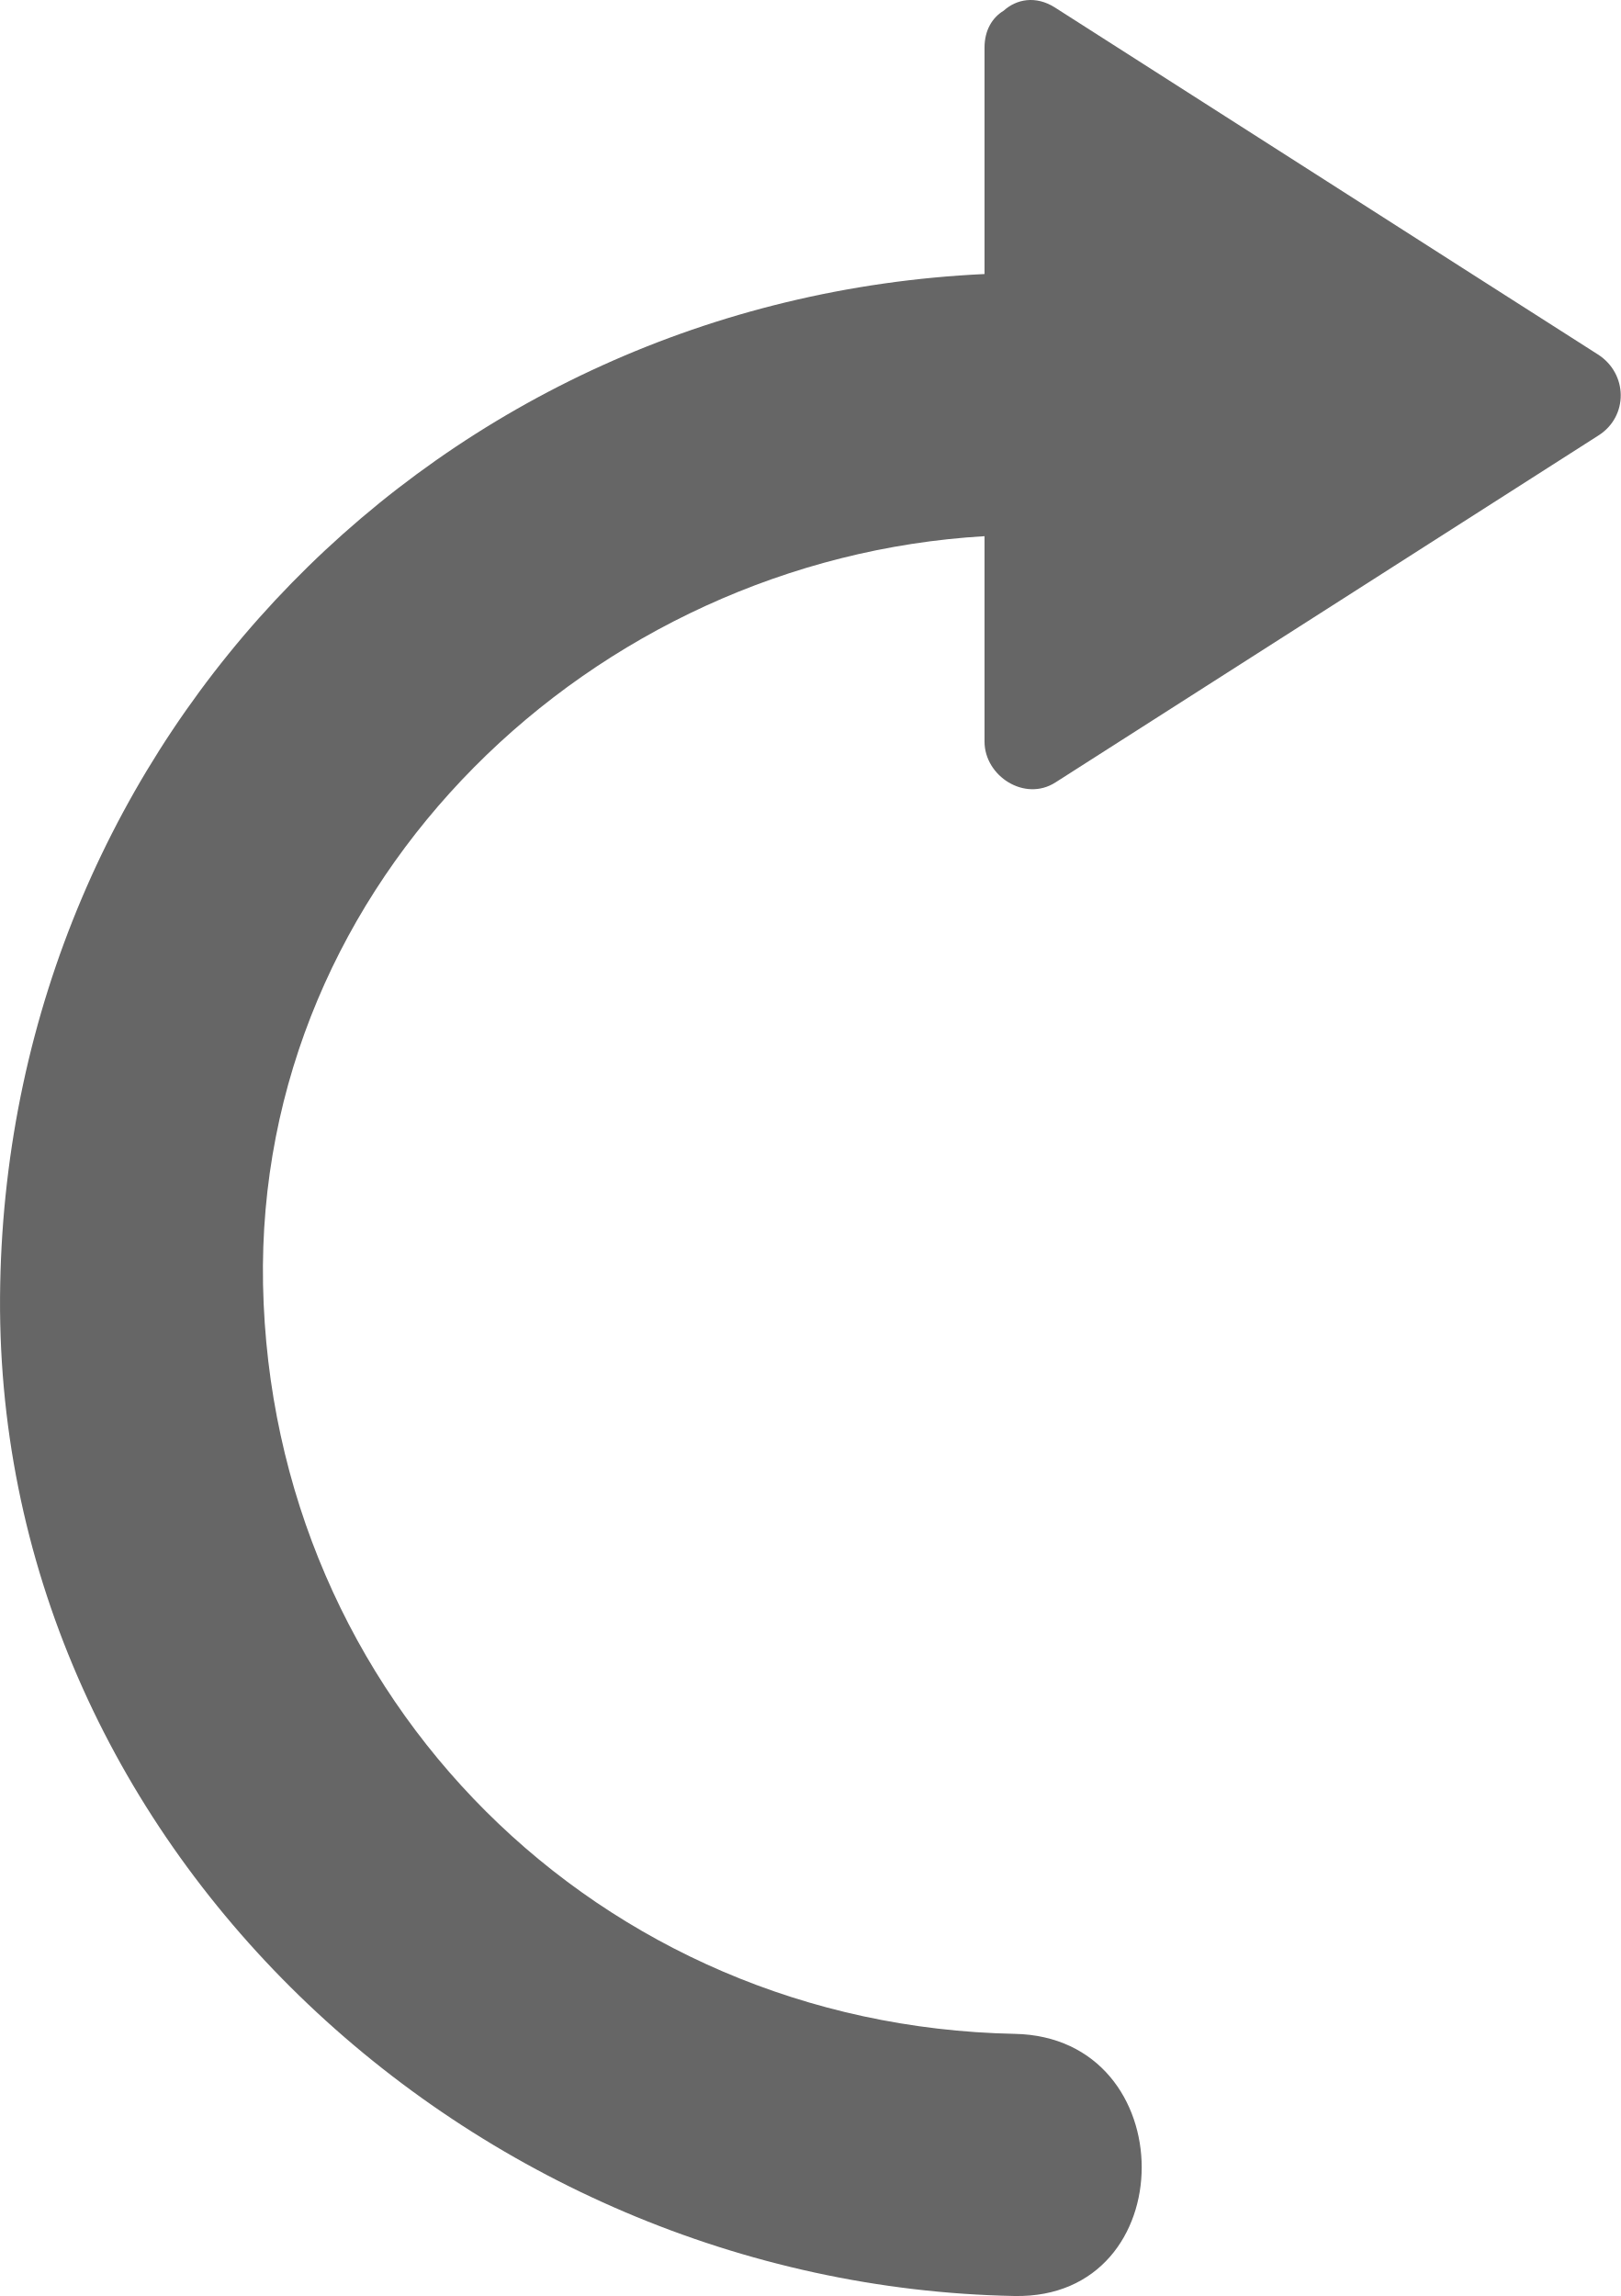
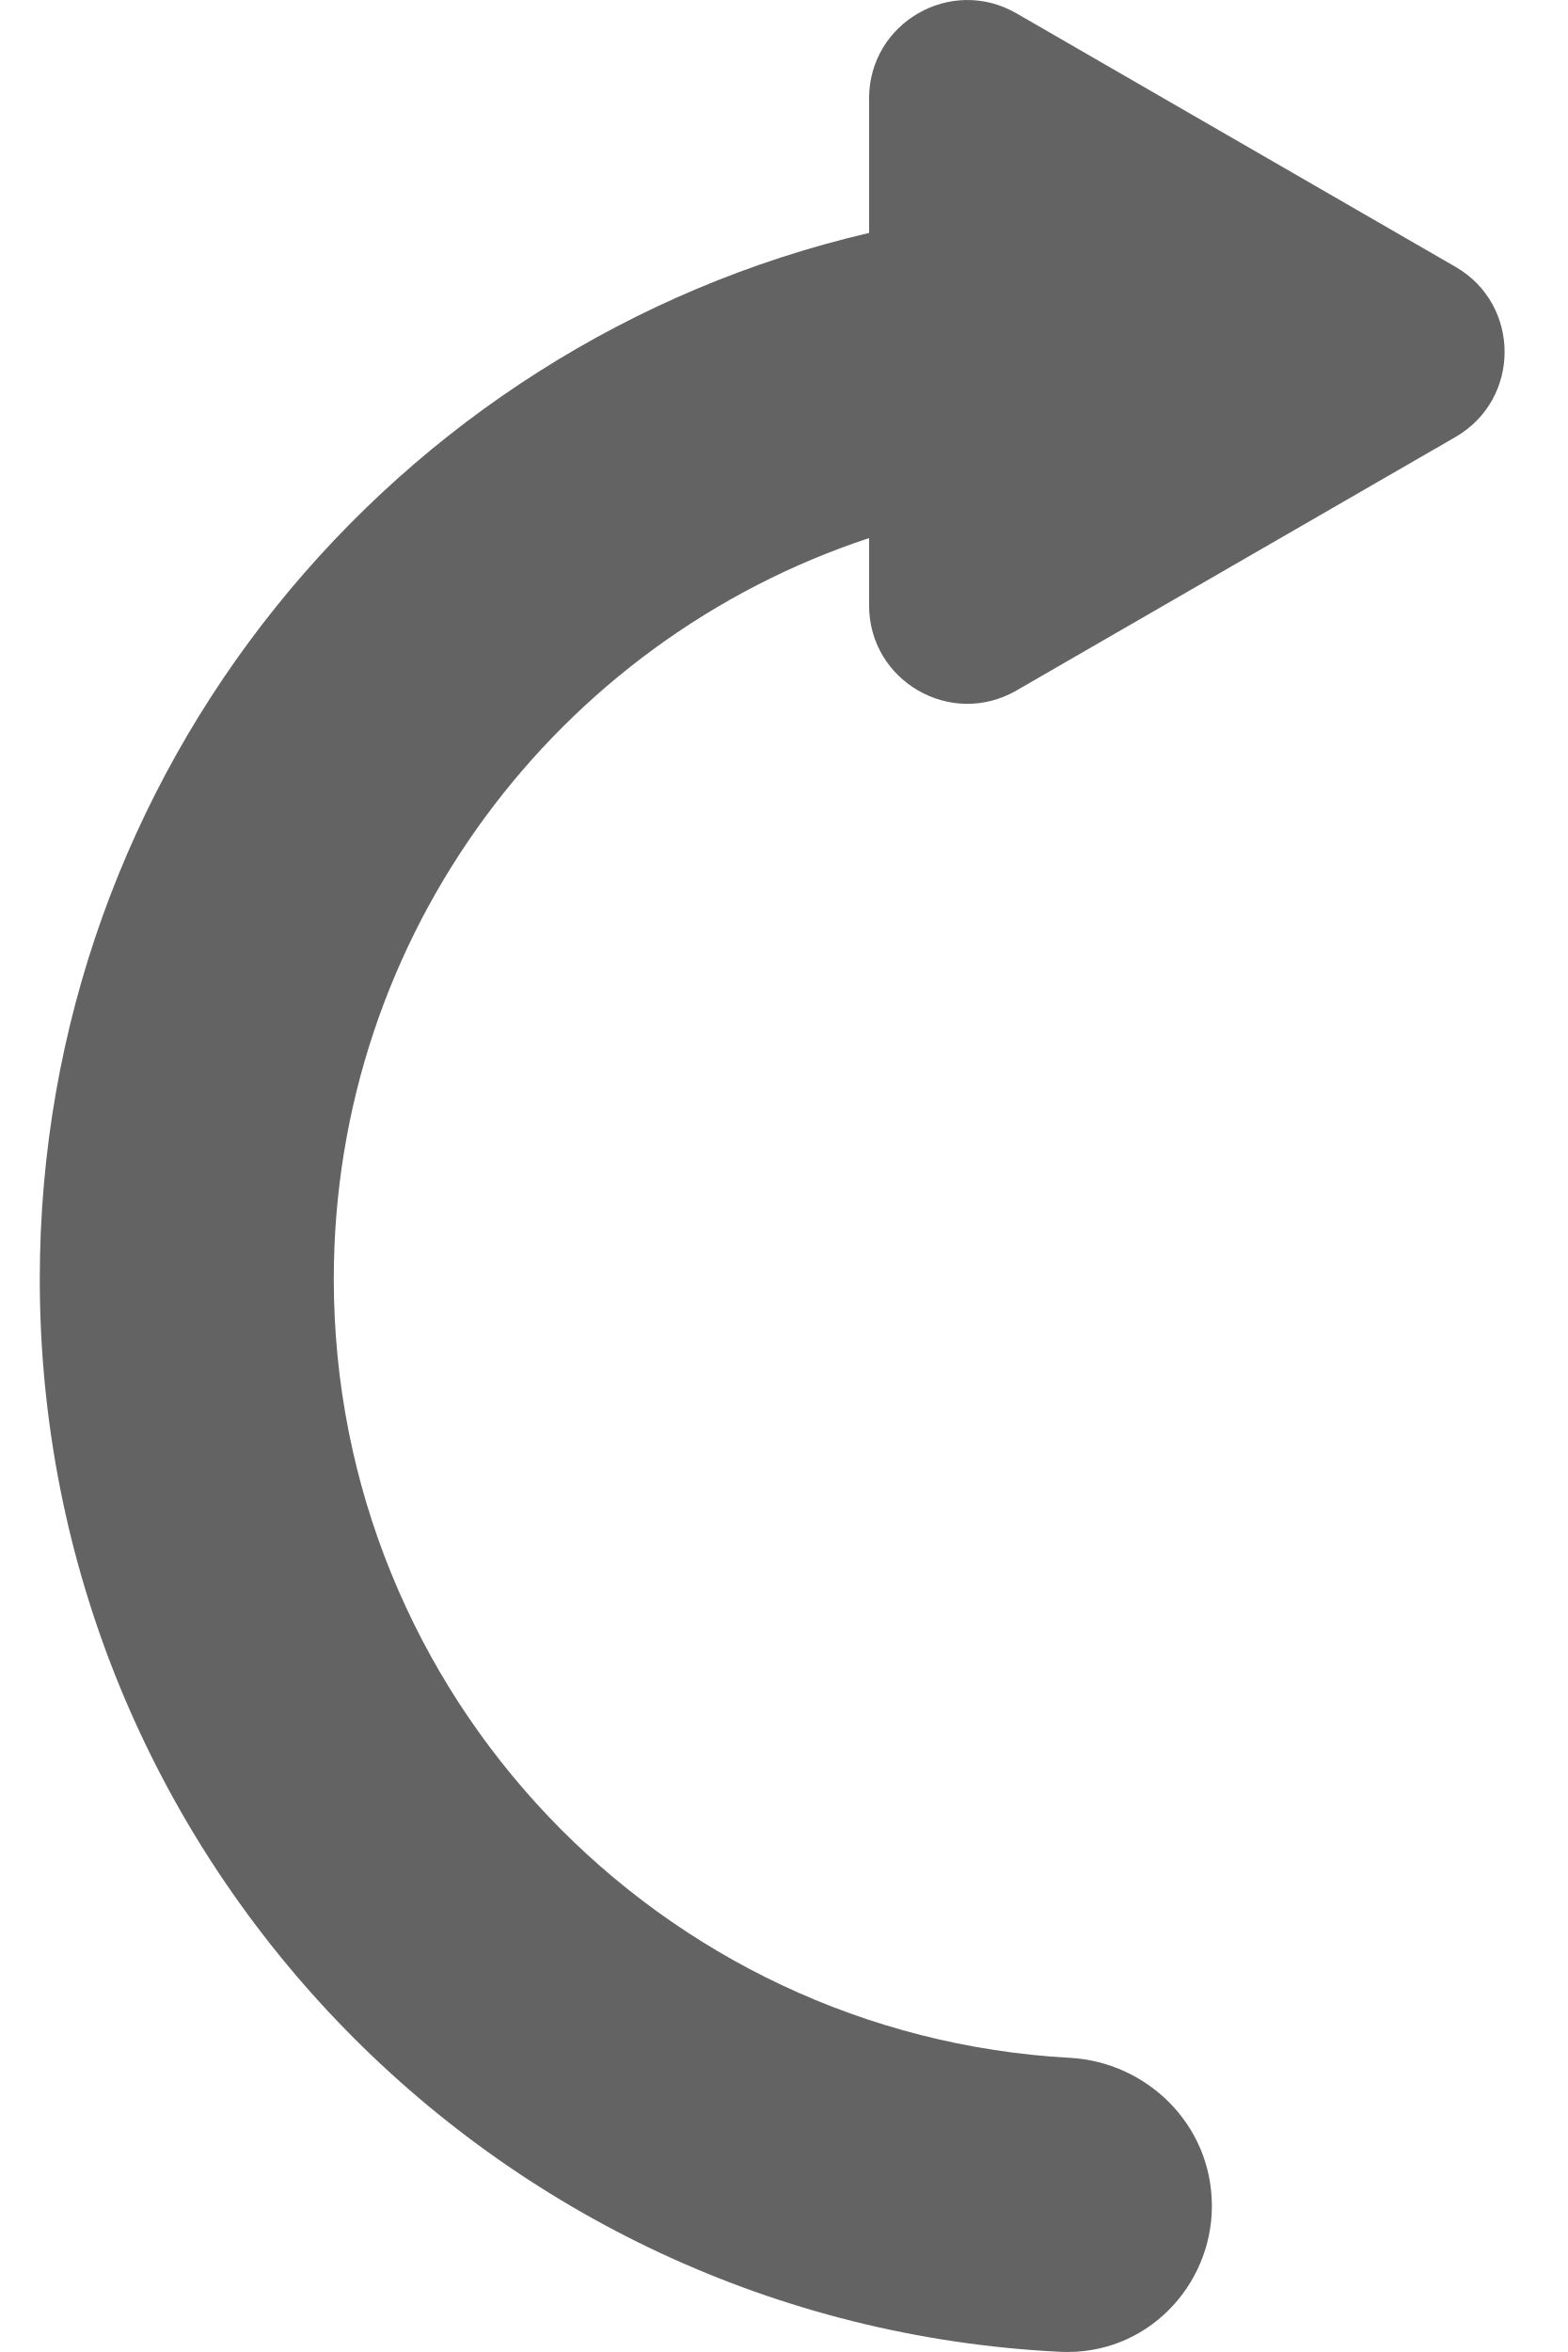
- <svg xmlns="http://www.w3.org/2000/svg" width="24" height="34" viewBox="0 0 24 34" fill="none">
-   <path d="M23.661 5.248C20.981 3.539 18.301 1.82 15.62 0.11C15.336 -0.069 15.052 -0.013 14.863 0.158C14.692 0.261 14.579 0.45 14.579 0.705C14.579 1.82 14.579 2.934 14.579 4.058C6.5 4.436 0.154 10.897 0.003 19.02C-0.158 27.294 6.973 33.848 15.024 34C17.534 34.047 17.534 30.165 15.024 30.118C8.868 29.995 4.018 25.159 3.895 19.02C3.782 13.031 8.782 8.28 14.579 7.94C14.579 8.951 14.579 9.971 14.579 10.982C14.579 11.492 15.175 11.879 15.63 11.586C18.31 9.877 20.991 8.158 23.671 6.448C24.116 6.165 24.107 5.532 23.661 5.248Z" fill="#333333" fill-opacity="0.75" />
+ <svg xmlns="http://www.w3.org/2000/svg" width="24" height="36" viewBox="0 0 24 36" fill="none">
+   <path fill-rule="evenodd" clip-rule="evenodd" d="M13.305 3.565C6.029 5.259 0.609 11.785 0.609 19.577C0.609 28.381 7.529 35.569 16.229 35.997C17.552 36.062 18.553 34.985 18.553 33.767C18.553 32.5 17.537 31.561 16.385 31.498C10.101 31.154 5.11 25.948 5.11 19.577C5.11 14.291 8.546 9.806 13.305 8.236V9.267C13.305 10.425 14.558 11.148 15.561 10.569L22.282 6.689C23.285 6.11 23.285 4.663 22.282 4.084L15.561 0.204C14.558 -0.375 13.305 0.348 13.305 1.506V3.565Z" fill="#636363" />
</svg>
